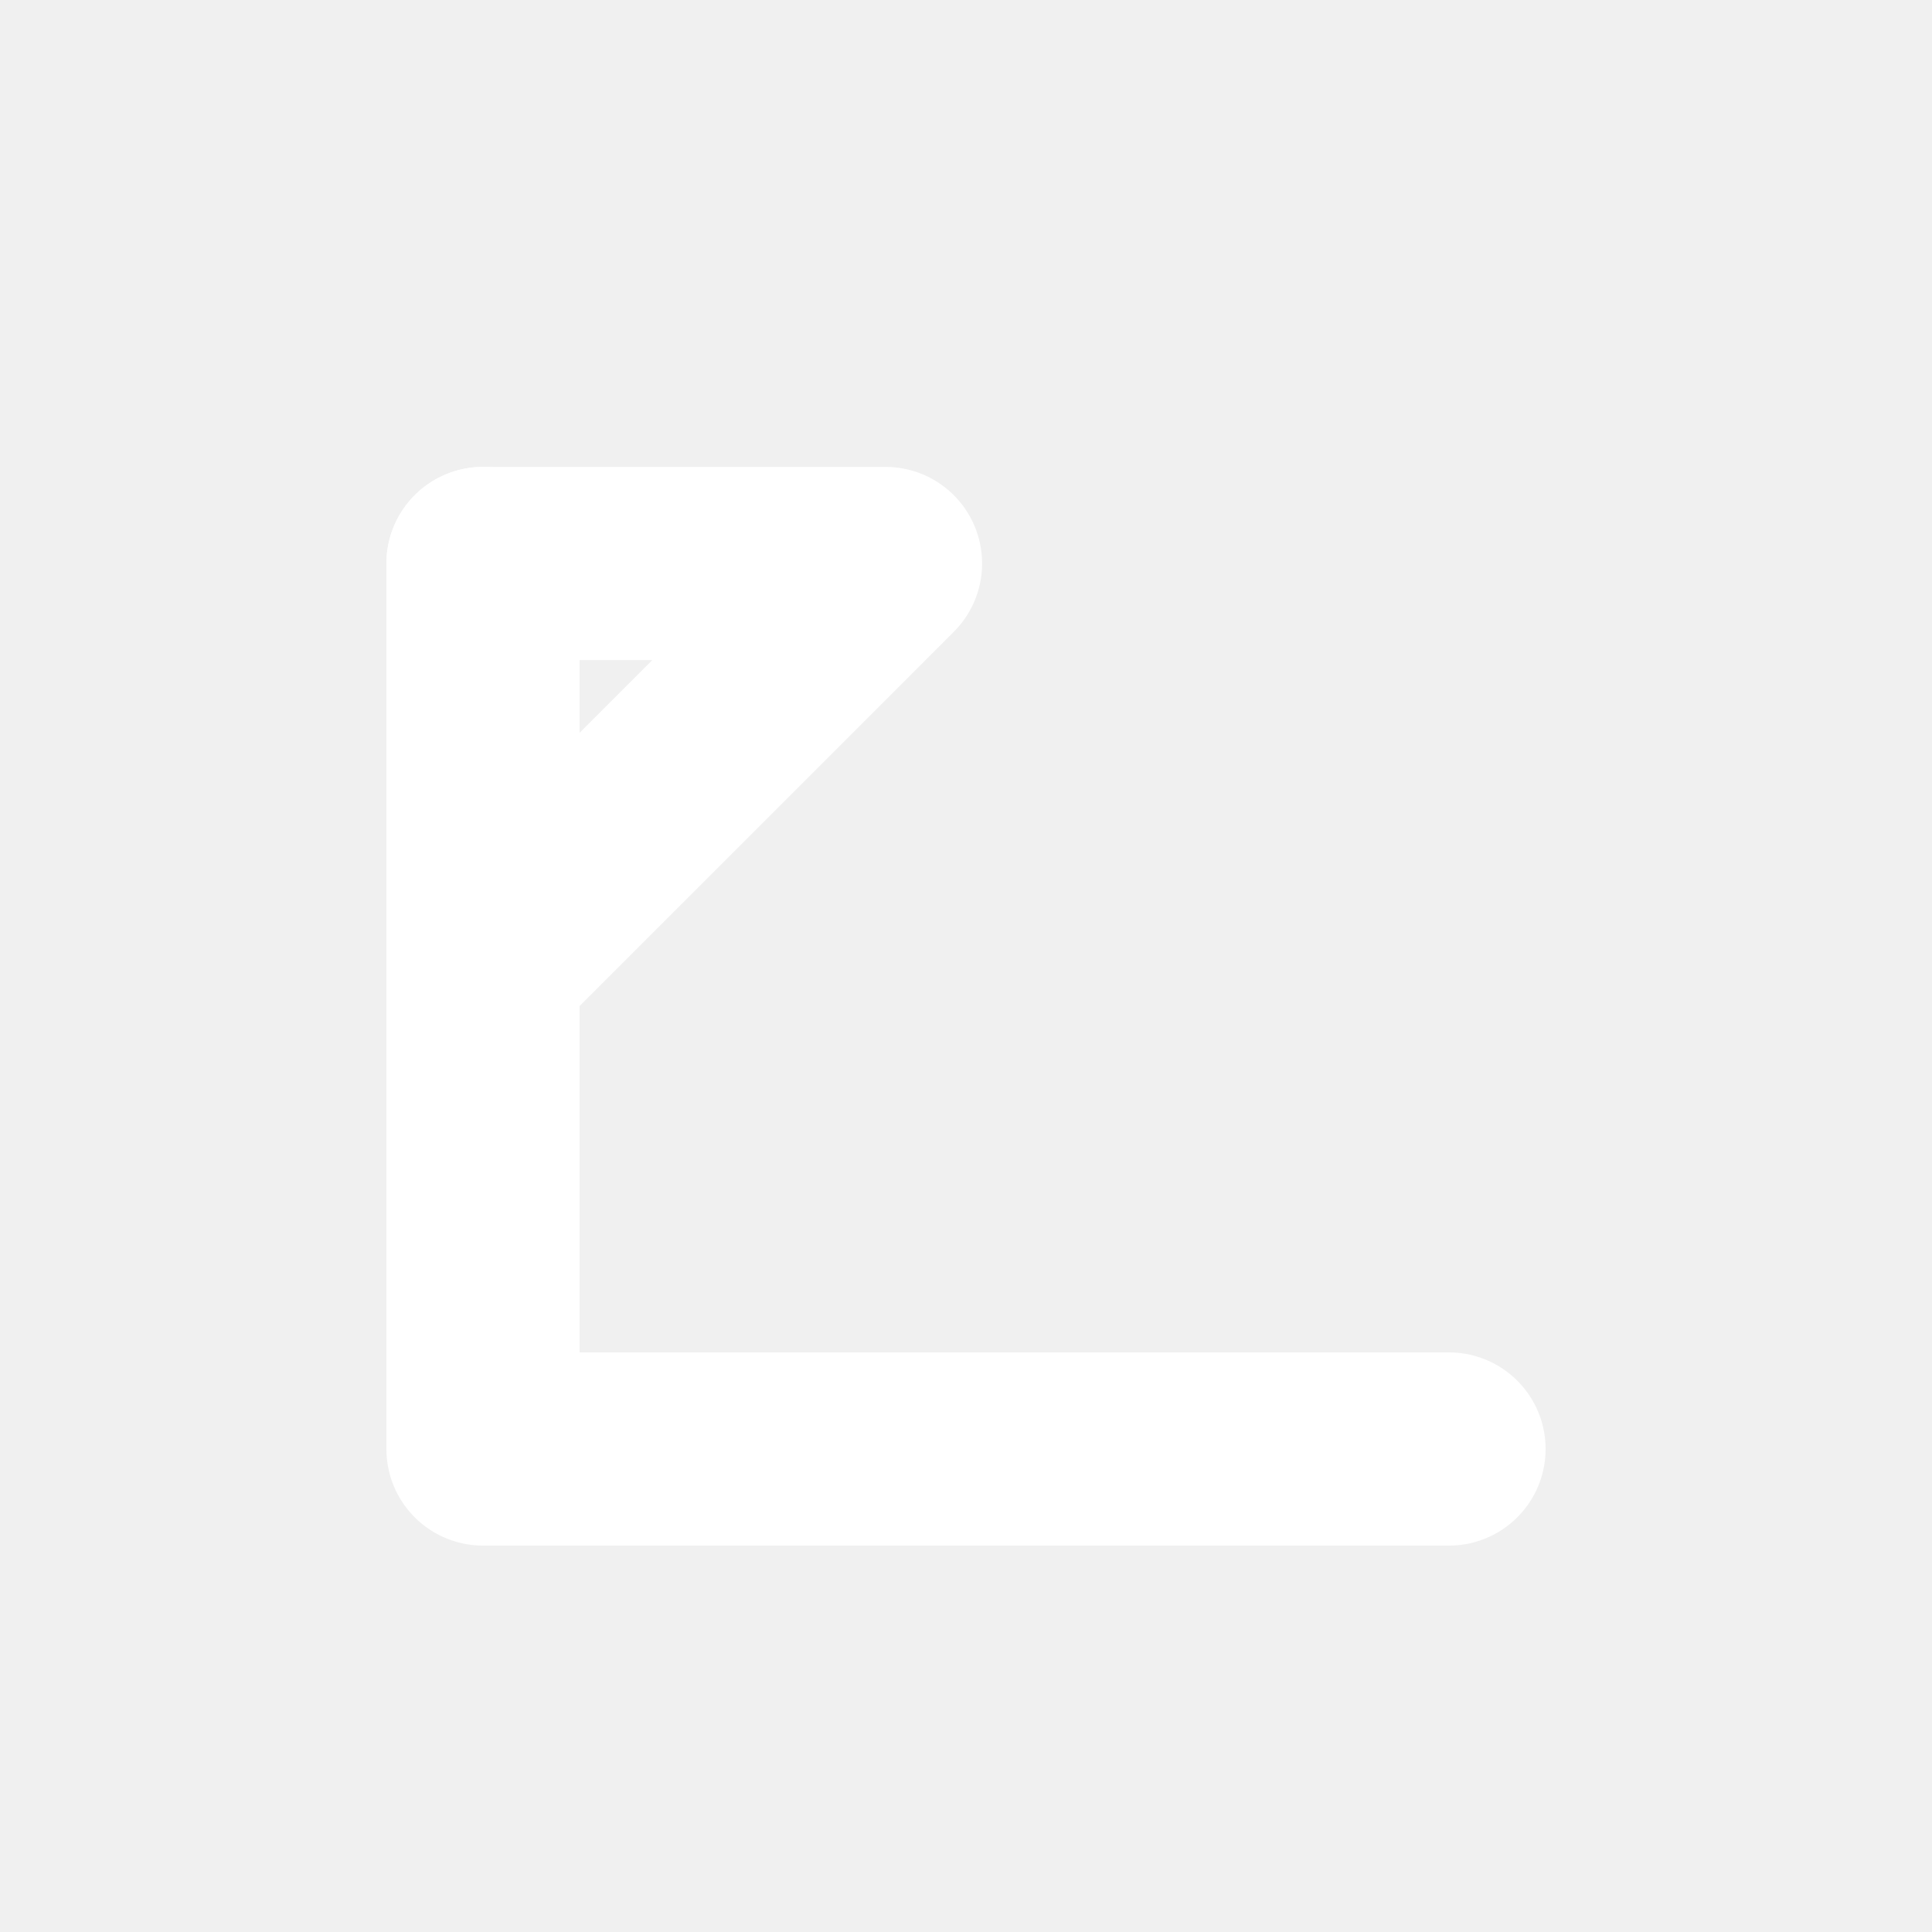
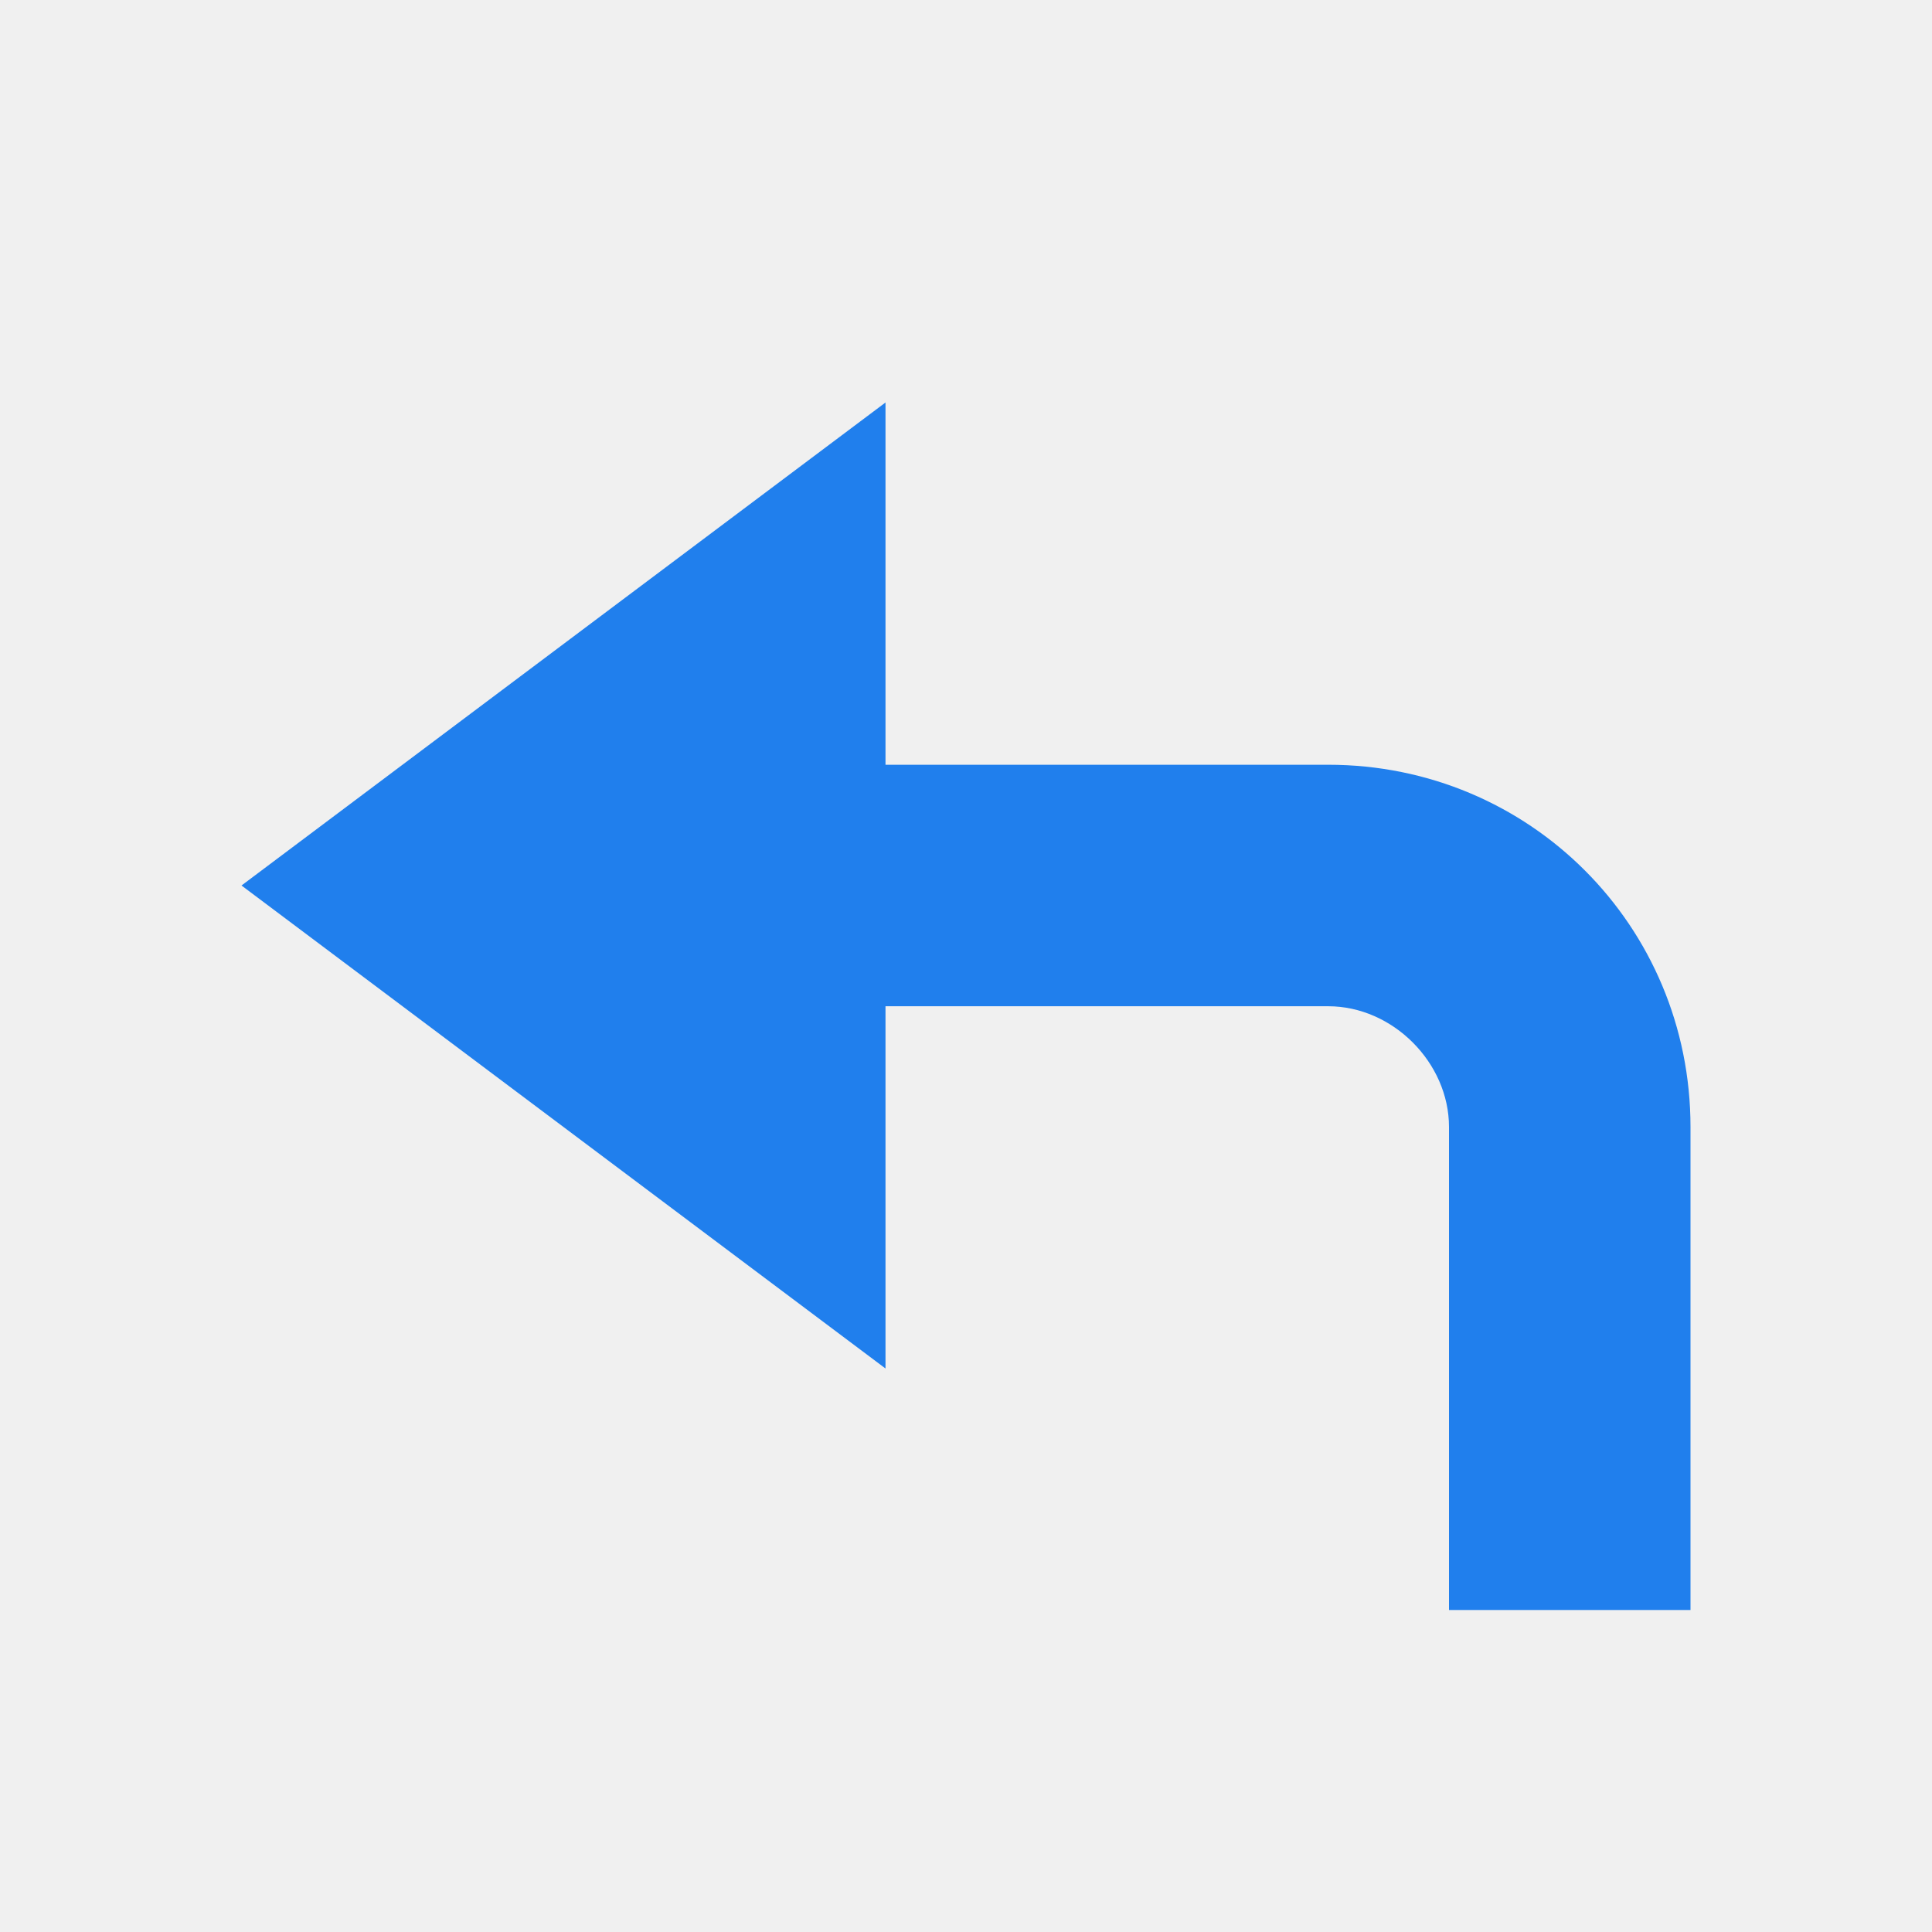
- <svg xmlns="http://www.w3.org/2000/svg" width="24" height="24" viewBox="0 0 24 24" fill="none" stroke="#ffffff" stroke-width="2.4" stroke-linecap="round" stroke-linejoin="round">
-   <polyline points="6 7 6 18 18 18" />
-   <polyline points="6 12 11 7 6 7" />
+ <svg xmlns="http://www.w3.org/2000/svg" width="24" height="24" viewBox="0 0 24 24" fill="none">
+   <path fill="#207FED" d="M11,5 L3,11 L11,17 L11,12.5 L16.5,12.5 C17.3,12.5 18,13.2 18,14 L18,20 L21,20 L21,14 C21,11.5 19,9.5 16.5,9.5 L11,9.5 Z" />
</svg>
